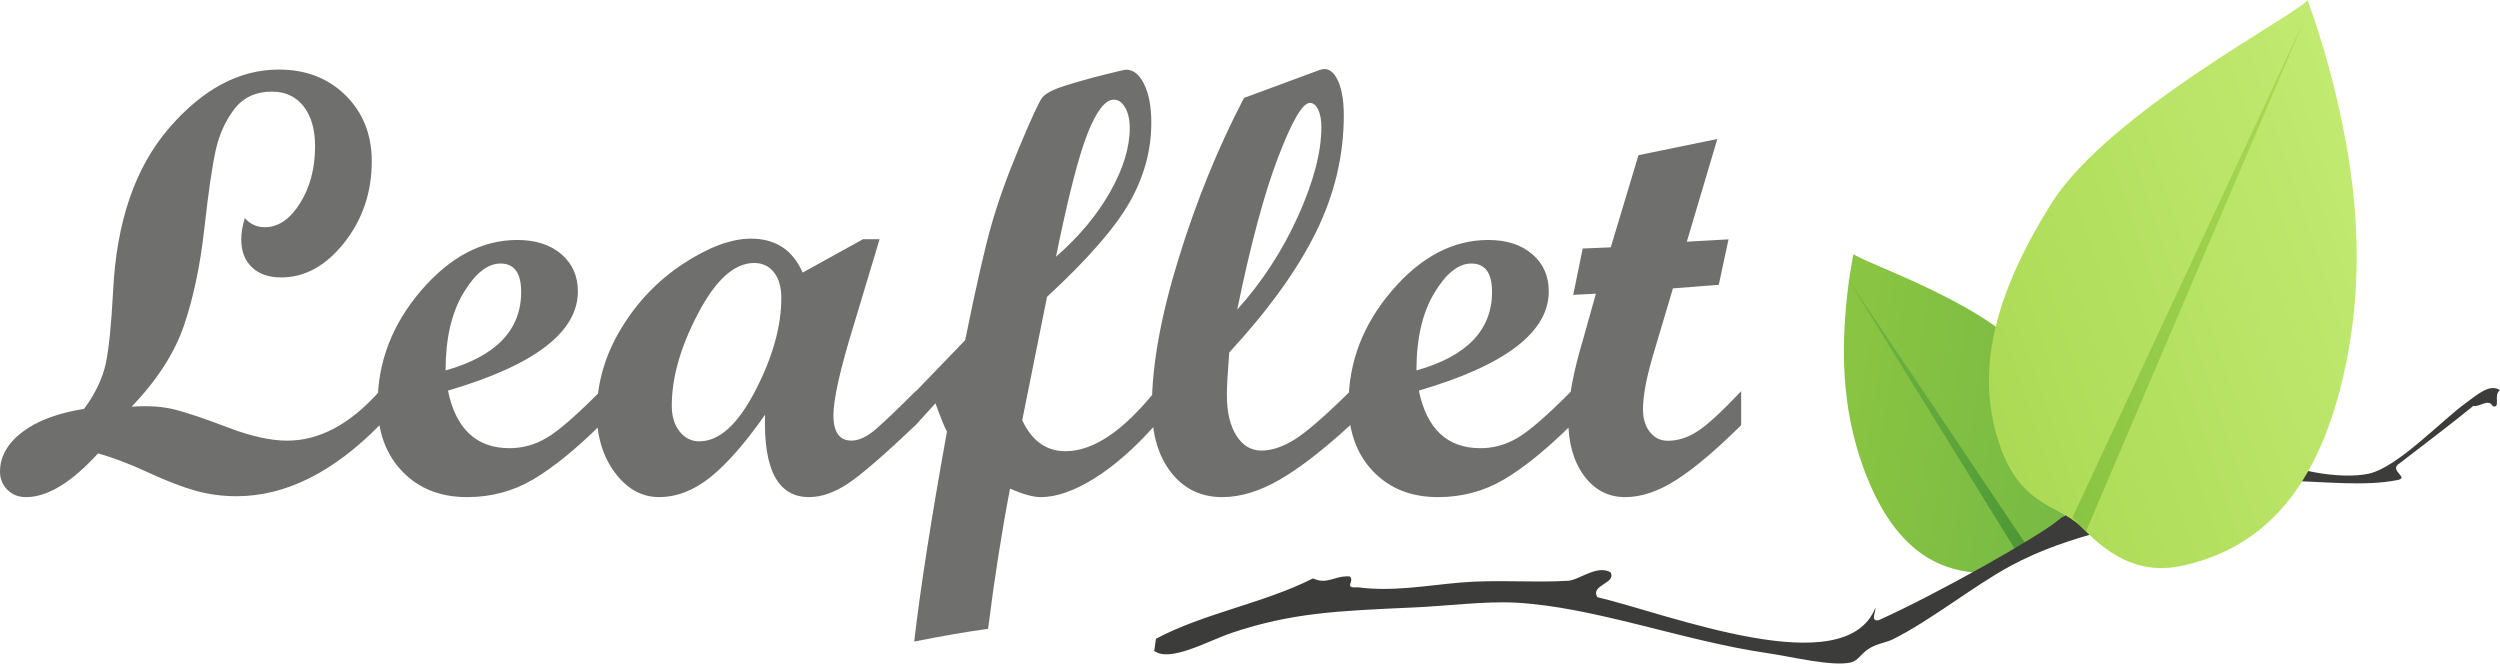
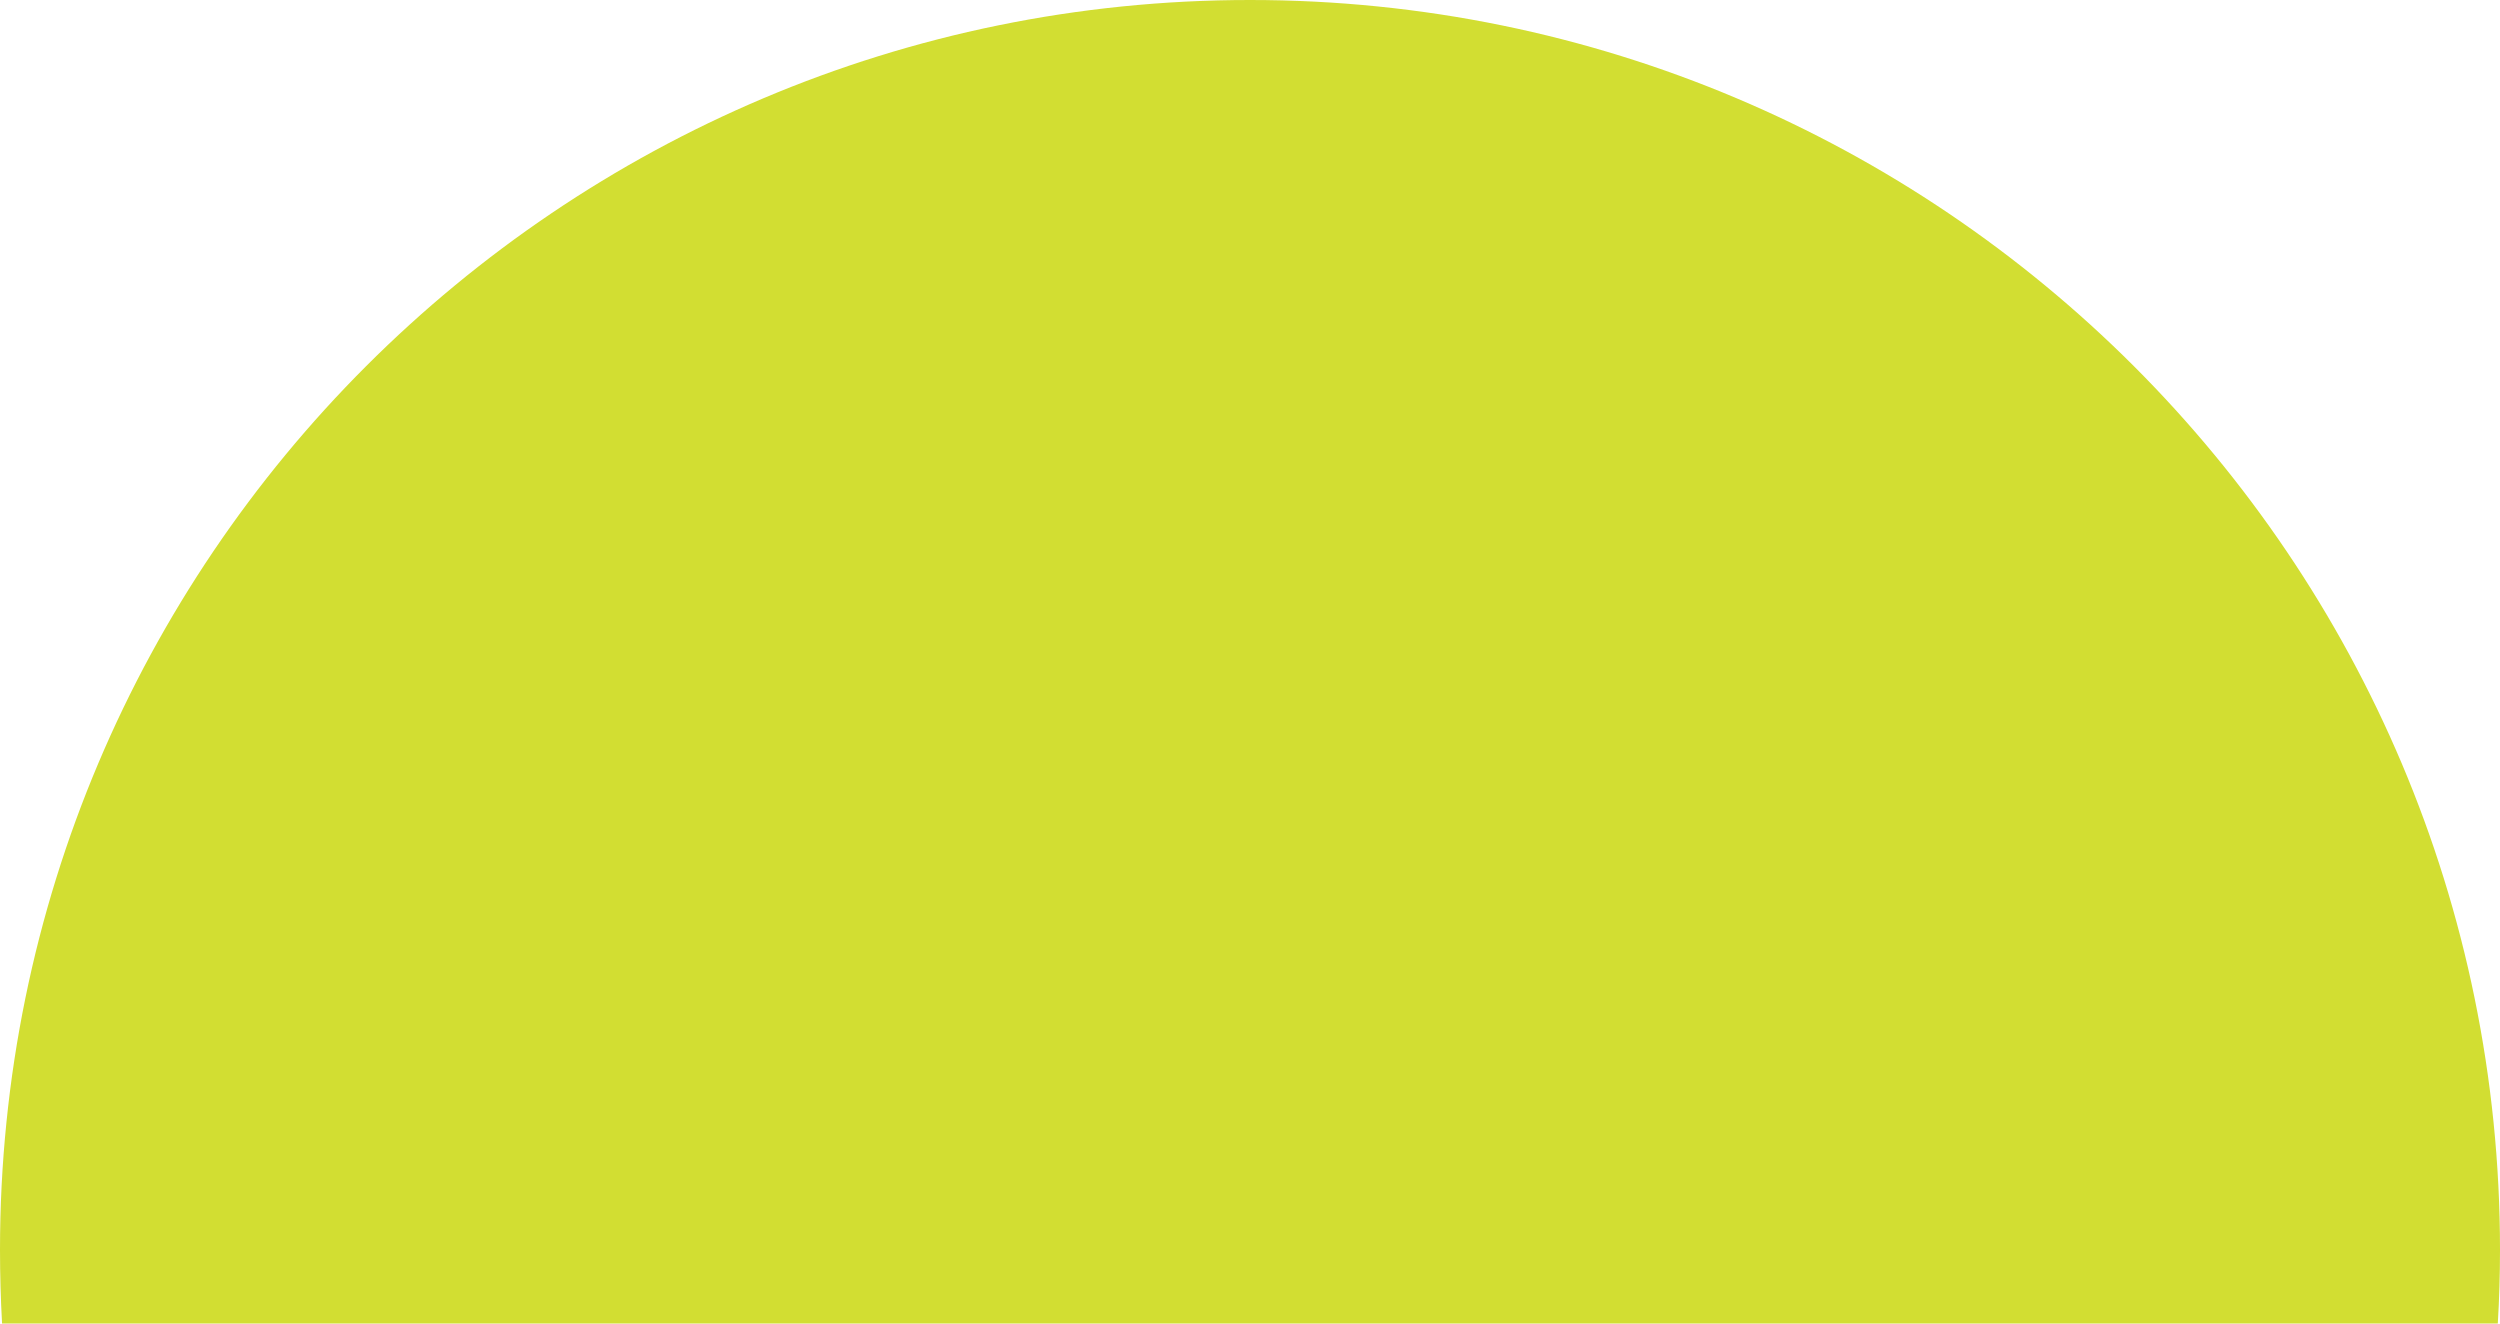
- <svg xmlns="http://www.w3.org/2000/svg" width="909.493" height="241.328">
-   <path fill="#6f6f6e" d="M138.146 154.633c-16.973 17.26-34.34 25.89-52.1 25.89-5.156 0-10.116-.665-14.878-1.99-4.764-1.323-10.564-3.56-17.402-6.712-6.84-3.15-12.874-5.44-18.1-6.87-9.67 10.6-18.407 15.9-26.212 15.9-2.723 0-4.98-.89-6.768-2.68C.896 176.37 0 174.19 0 171.61c0-5.44 2.667-10.225 8.003-14.34 5.334-4.12 12.872-6.967 22.612-8.54 4.082-5.59 6.695-11.05 7.842-16.386 1.145-5.33 2.04-14.12 2.686-26.37 1.217-25.203 7.966-44.952 20.25-59.24 12.28-14.286 25.62-21.43 40.014-21.43 9.883 0 17.993 3.134 24.33 9.4 6.34 6.267 9.508 14.27 9.508 24.01 0 11.242-3.33 21.09-9.99 29.54s-14.324 12.675-22.988 12.675c-4.512 0-8.057-1.24-10.635-3.71-2.578-2.47-3.867-5.86-3.867-10.15 0-2.22.43-4.8 1.29-7.74 1.933 2.22 4.366 3.33 7.304 3.33 4.86 0 9.13-2.9 12.78-8.7 3.65-5.8 5.48-12.71 5.48-20.74 0-6.16-1.4-11.01-4.19-14.56-2.79-3.55-6.62-5.32-11.48-5.32-5.87 0-10.43 2.11-13.69 6.34s-5.53 9.272-6.82 15.15c-1.29 5.87-2.66 15.36-4.12 28.47-1.46 13.1-3.89 24.72-7.3 34.852-3.42 10.13-9.79 20.065-19.13 29.8 6.09-.43 11.37-.07 15.84 1.08 4.47 1.143 10.88 3.31 19.23 6.495 8.34 3.19 15.52 4.78 21.53 4.78 11.74 0 22.95-6.01 33.62-18.04v12.35zm80.244 0c-9.096 8.953-17.26 15.56-24.492 19.818-7.234 4.26-15.22 6.4-23.955 6.4-9.74 0-17.6-3.11-23.58-9.34-5.98-6.23-8.97-14.43-8.97-24.6 0-15.18 5.265-28.91 15.792-41.19 10.527-12.28 22.2-18.42 35.02-18.42 6.66 0 11.994 1.72 16.006 5.16 4.01 3.44 6.02 7.95 6.02 13.54 0 14.83-15.75 26.86-47.26 36.1 2.87 13.97 10.35 20.95 22.45 20.95 4.73 0 9.24-1.27 13.54-3.81 4.3-2.54 10.78-8.18 19.45-16.92v12.36zM162.1 134.76c18.333-5.156 27.5-14.68 27.5-28.575 0-6.875-2.507-10.313-7.52-10.313-4.726 0-9.237 3.6-13.534 10.796-4.297 7.197-6.445 16.562-6.445 28.092zm171.017 19.873c-11.46 10.887-19.658 17.977-24.6 21.27-4.942 3.293-9.668 4.94-14.18 4.94-11.316 0-16.65-9.99-16.006-29.97-7.16 10.242-13.76 17.797-19.81 22.666-6.05 4.86-12.3 7.3-18.74 7.3-6.3 0-11.65-2.96-16.06-8.87-4.4-5.91-6.6-13.16-6.6-21.75 0-10.75 2.96-20.99 8.87-30.73 5.91-9.74 13.48-17.62 22.72-23.64 9.24-6.02 17.4-9.03 24.49-9.03 8.95 0 15.22 4.12 18.8 12.35l21.96-12.14h6.03l-9.47 31.48c-4.88 15.83-7.32 26.68-7.32 32.55 0 6.15 2.18 9.23 6.55 9.23 2.79 0 5.87-1.49 9.23-4.46 3.36-2.97 8.09-7.5 14.17-13.59v12.36zm-78.633 5.908c7.16 0 13.91-6.1 20.25-18.31 6.337-12.21 9.506-23.47 9.506-33.78 0-4.01-.896-7.14-2.686-9.4-1.79-2.25-4.19-3.38-7.197-3.38-7.162 0-13.948 6.09-20.356 18.27-6.41 12.18-9.61 23.39-9.61 33.63 0 3.87.95 7 2.85 9.4 1.9 2.4 4.31 3.6 7.25 3.6zm165.752-5.9c-7.44 8.38-14.808 14.84-22.104 19.39-7.296 4.55-13.806 6.82-19.53 6.82-2.718 0-6.437-1.03-11.157-3.1-3.02 15.75-5.682 32.76-7.983 51.01-7.456 1.01-16.417 2.55-26.882 4.63 2.29-19.62 6.266-45.08 11.922-76.37-.79-1.36-2.186-4.79-4.19-10.31l-7.195 7.95h-2.47v-9.67l20.478-21.23c3.892-19.21 7.056-33.12 9.492-41.71 2.434-8.59 5.836-18.1 10.205-28.52 4.367-10.42 7.125-16.4 8.27-17.94 1.146-1.54 3.922-3.01 8.326-4.4 4.404-1.39 9.112-2.72 14.126-3.97 5.012-1.25 7.697-1.88 8.057-1.88 2.73 0 4.95 1.77 6.66 5.32 1.72 3.54 2.58 8.21 2.58 14.007 0 10.02-2.64 19.677-7.93 28.977s-15.29 20.74-30 34.334l-9.03 44.9c3.5 7.51 8.76 11.267 15.76 11.267 10.01 0 20.88-7.27 32.6-21.81v12.357zM384.16 93.41c8.372-7.305 14.937-15.164 19.698-23.58 4.76-8.415 7.14-16.168 7.14-23.26 0-3.007-.554-5.478-1.66-7.41-1.107-1.935-2.48-2.9-4.122-2.9-3.142 0-6.338 4.12-9.586 12.36-3.25 8.24-7.073 23.17-11.47 44.79zm107.082 61.23c-9.74 8.95-18.28 15.56-25.62 19.816-7.342 4.26-14.34 6.395-21 6.395-7.665 0-13.842-2.97-18.53-8.91-4.692-5.94-7.037-13.93-7.037-23.95 0-15.04 3.258-33.08 9.775-54.14 6.516-21.05 14.43-40.46 23.74-58.22l27.285-10.1c.86-.28 1.504-.43 1.934-.43 2.07 0 3.77 1.53 5.1 4.57 1.32 3.05 1.98 7.15 1.98 12.3 0 14.61-3.37 28.76-10.1 42.44-6.73 13.68-17.26 28.29-31.58 43.83-.58 7.45-.86 12.57-.86 15.36 0 6.23 1.14 11.17 3.44 14.83 2.29 3.65 5.33 5.48 9.13 5.48 3.87 0 7.98-1.4 12.35-4.19 4.36-2.79 11.02-8.59 19.98-17.4v12.356zM450.1 112.63c9.093-10.11 16.47-21.442 22.128-33.994 5.656-12.55 8.486-23.342 8.486-32.38 0-2.653-.395-4.786-1.182-6.4-.79-1.614-1.79-2.42-3.008-2.42-2.65 0-6.5 6.597-11.548 19.793-5.048 13.19-10.008 31.66-14.877 55.4zm121.493 42.003c-9.096 8.953-17.26 15.56-24.492 19.818-7.23 4.26-15.21 6.4-23.95 6.4-9.74 0-17.6-3.11-23.58-9.34-5.98-6.23-8.97-14.43-8.97-24.6 0-15.18 5.27-28.91 15.79-41.19 10.53-12.28 22.2-18.42 35.02-18.42 6.66 0 12 1.72 16.01 5.16 4.01 3.44 6.02 7.95 6.02 13.54 0 14.83-15.75 26.86-47.26 36.1 2.87 13.97 10.35 20.95 22.45 20.95 4.73 0 9.24-1.27 13.54-3.81 4.3-2.54 10.78-8.18 19.45-16.92v12.36zm-56.29-19.873c18.333-5.156 27.5-14.68 27.5-28.575 0-6.875-2.507-10.313-7.52-10.313-4.726 0-9.237 3.6-13.534 10.796-4.3 7.197-6.45 16.562-6.45 28.092zm118.165 19.873c-9.023 8.953-16.83 15.56-23.418 19.818-6.59 4.26-12.855 6.4-18.8 6.4-6.16 0-11.154-2.59-14.984-7.79-3.832-5.19-5.747-12.01-5.747-20.46 0-7.44 1.83-17.28 5.51-29.5l4.56-16.26-8.25.43 3.44-16.86 10.21-.43 10.08-33.52 28.69-5.89-11.1 37.36 15.17-.86-3.55 16.55-16.67 1.29-7.16 24.07c-2.49 8.37-3.73 15.02-3.73 19.97 0 3.37.84 6.11 2.52 8.23 1.682 2.12 3.85 3.17 6.51 3.17 3.653 0 7.28-1.16 10.86-3.49 3.59-2.32 8.86-7.18 15.82-14.55v12.35z" />
-   <linearGradient id="a" x1="1603.924" x2="1698.034" y1="1483.083" y2="1483.083" gradientUnits="userSpaceOnUse" gradientTransform="rotate(9.6 9049.018 -4722.716)">
-     <stop offset="0" stop-color="#89C442" />
-     <stop offset="1" stop-color="#74B844" />
-   </linearGradient>
-   <path fill="url(#a)" d="M674.318 92.395c2.234 2.608 46.097 17.218 61.347 34.97 15.25 17.754 21.907 33.598 19.754 48.832-2.15 15.234-11.47 14.982-15.54 20.53-4.07 5.547-9.69 12.388-20.49 11.66-14.14-.948-28.72-8.014-39.25-32.54-10.53-24.527-9.72-47.567-8.88-60.35.84-12.78 3.04-23.102 3.04-23.102z" />
-   <linearGradient id="b" x1="1606.047" x2="1687.254" y1="1478.166" y2="1478.166" gradientUnits="userSpaceOnUse" gradientTransform="rotate(9.6 1169.206 -709.023)">
-     <stop offset="0" stop-color="#74B844" />
-     <stop offset="1" stop-color="#4A9634" />
-   </linearGradient>
-   <path fill="url(#b)" d="M1239.667 1476.602l65.69 97.927-3.028 3.38" transform="translate(-567.983 -1376)" />
-   <path fill="#3c3c3b" fill-rule="evenodd" d="M419.922 236.713l.618-4.337c17.52-9.335 39.344-12.934 57.105-21.945 5.328 2.4 7.697-1.06 13.38-.74 2.062 1.86-2.594 4.35 2.974 3.97 12.65 1.68 24.97-.68 37.41-1.74 13.12-1.12 26.15.13 39.02-.63 4.11-.24 10.44-5.93 15.48-3.1 2.28 4.13-7.44 4.49-4.83 9.05 25.76 6.06 90.19 31.68 101.21 3.81.15 1.7-1.93 5.06 1.11 4.59 21.72-9.72 58.63-30.71 65.13-36.21 7.14-6.04 16.66-5.85 26-8 16.82-3.87 34.77-7.81 49.33-16.29 9 6.25 27.84 9.36 37.91 7.18 10.51-2.28 26.82-19.73 35.55-25.9 3.43-2.42 8.45-7.13 12.14-4.46-2.48 1.7.44 6.68-2.6 5.82-1.59-3.04-4.76.47-7.07-.12-8.79 7.21-17.92 13.96-26.88 20.94-4.18 2.57 4.03 5.23-.87 6.07-23.14 4.6-58.38-6.92-72.968 9.07-23.115 7.91-44.98 9.92-67.76 22.2-13.09 7.06-29.108 19.9-42.734 26.65-2.31 1.15-5.693 1.55-8.423 3.23-3.32 2.04-4.136 4.6-6.937 5.204-6.98 1.503-21.4-2.14-30.48-3.46-30.28-4.4-62.61-16.746-91.184-18.31-11.3-.62-24.64 1.17-37.412 1.744-27.15 1.226-44.13 1.87-65.9 9.19-8.9 2.997-22.59 10.93-28.364 6.58z" clip-rule="evenodd" />
-   <linearGradient id="c" x1="1280.966" x2="1438.704" y1="1562.831" y2="1562.831" gradientUnits="userSpaceOnUse" gradientTransform="rotate(161.46 940.413 -772.15)">
-     <stop offset="0" stop-color="#C1EA71" />
-     <stop offset="1" stop-color="#ACDA55" />
-   </linearGradient>
-   <path fill="url(#c)" d="M839.46 0c-3.05 4.944-72.6 40.807-93.475 74.472-20.873 33.665-26.828 60.172-19.26 85.09 7.566 24.914 22.03 23.792 30.275 32.008 8.246 8.22 19.432 18.193 37.3 14.166 23.395-5.275 45.94-20.89 57.155-64.65 11.214-43.762 3.86-82.083-.88-103.242C845.838 16.687 839.462 0 839.462 0z" />
-   <linearGradient id="d" x1="1284.556" x2="1422.002" y1="1554.398" y2="1554.398" gradientUnits="userSpaceOnUse" gradientTransform="rotate(161.46 1112.102 -37.725)">
-     <stop offset="0" stop-color="#ACDA55" />
-     <stop offset="1" stop-color="#89C442" />
-   </linearGradient>
-   <path fill="url(#d)" d="M1406.26 1383.39l-84.338 180.893 4.95 4.97" transform="translate(-567.983 -1376)" />
+ <svg xmlns="http://www.w3.org/2000/svg" width="17" height="9" viewBox="0 0 17 9" fill="none">
+   <path fill-rule="evenodd" clip-rule="evenodd" d="M16.985 9C16.995 8.835 17 8.668 17 8.5C17 3.806 13.194 0 8.5 0C3.806 0 0 3.806 0 8.5C0 8.668 0.005 8.835 0.014 9H16.985Z" fill="#D2DE32" />
</svg>
